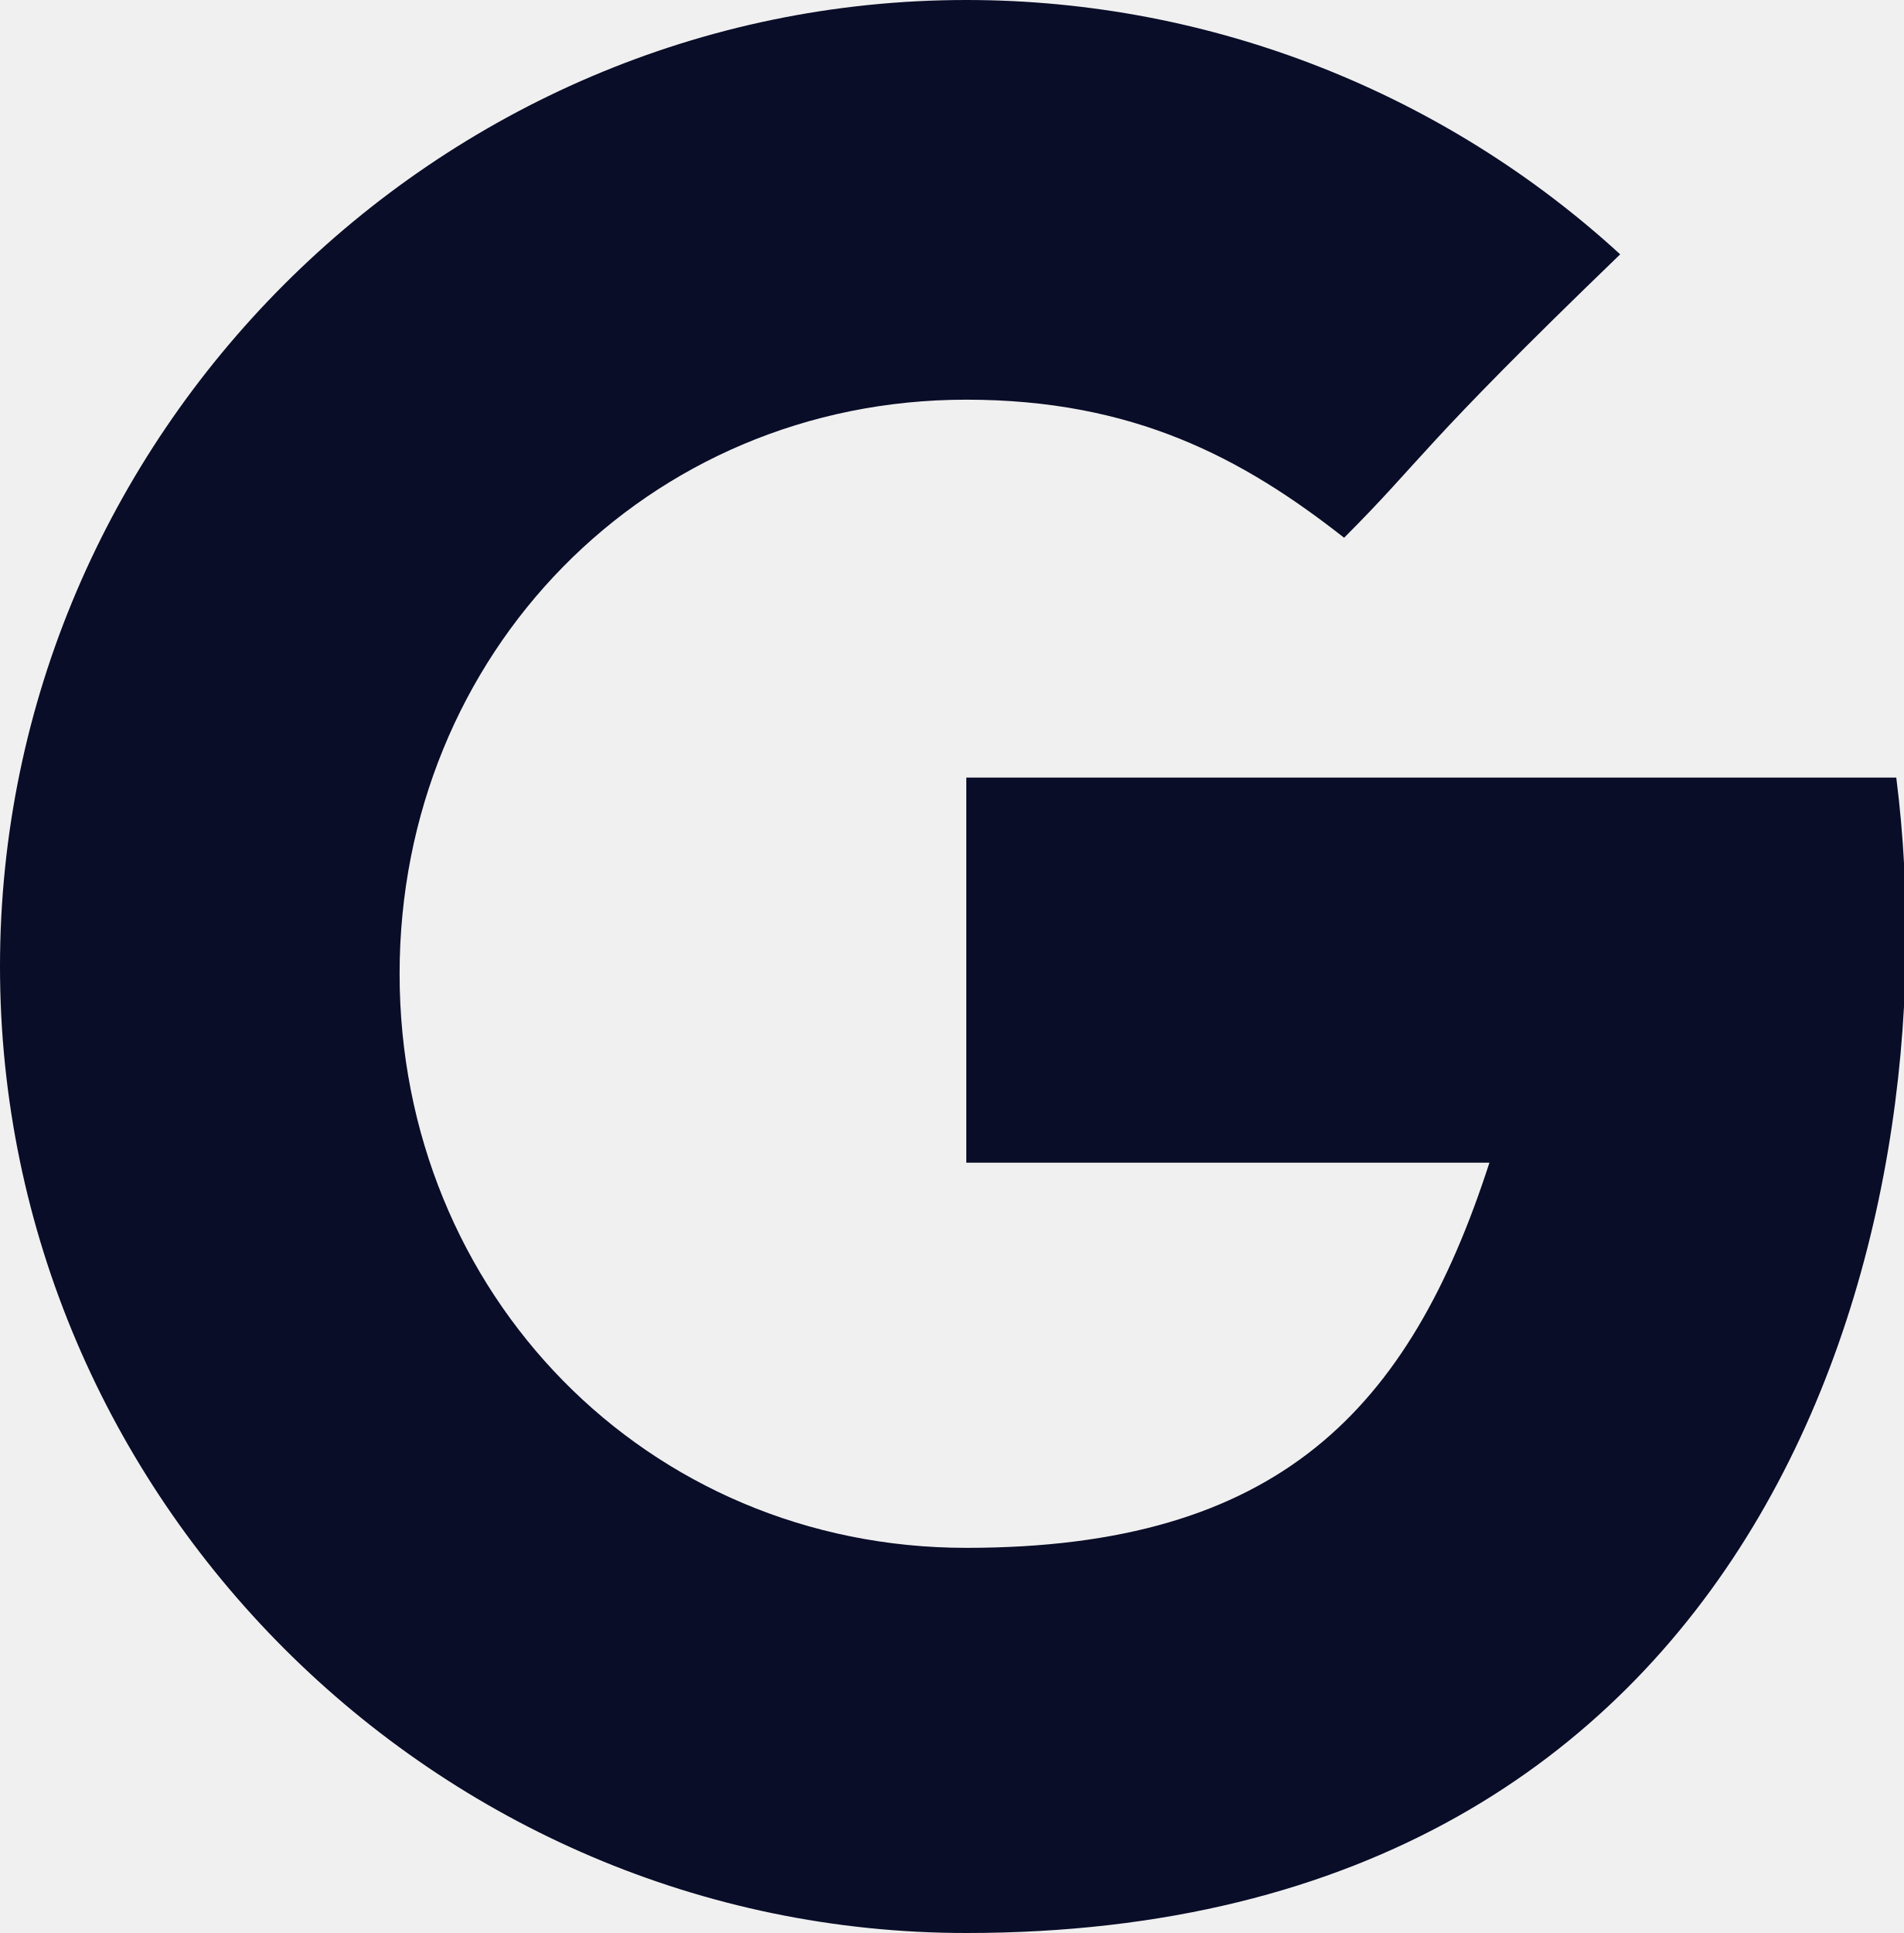
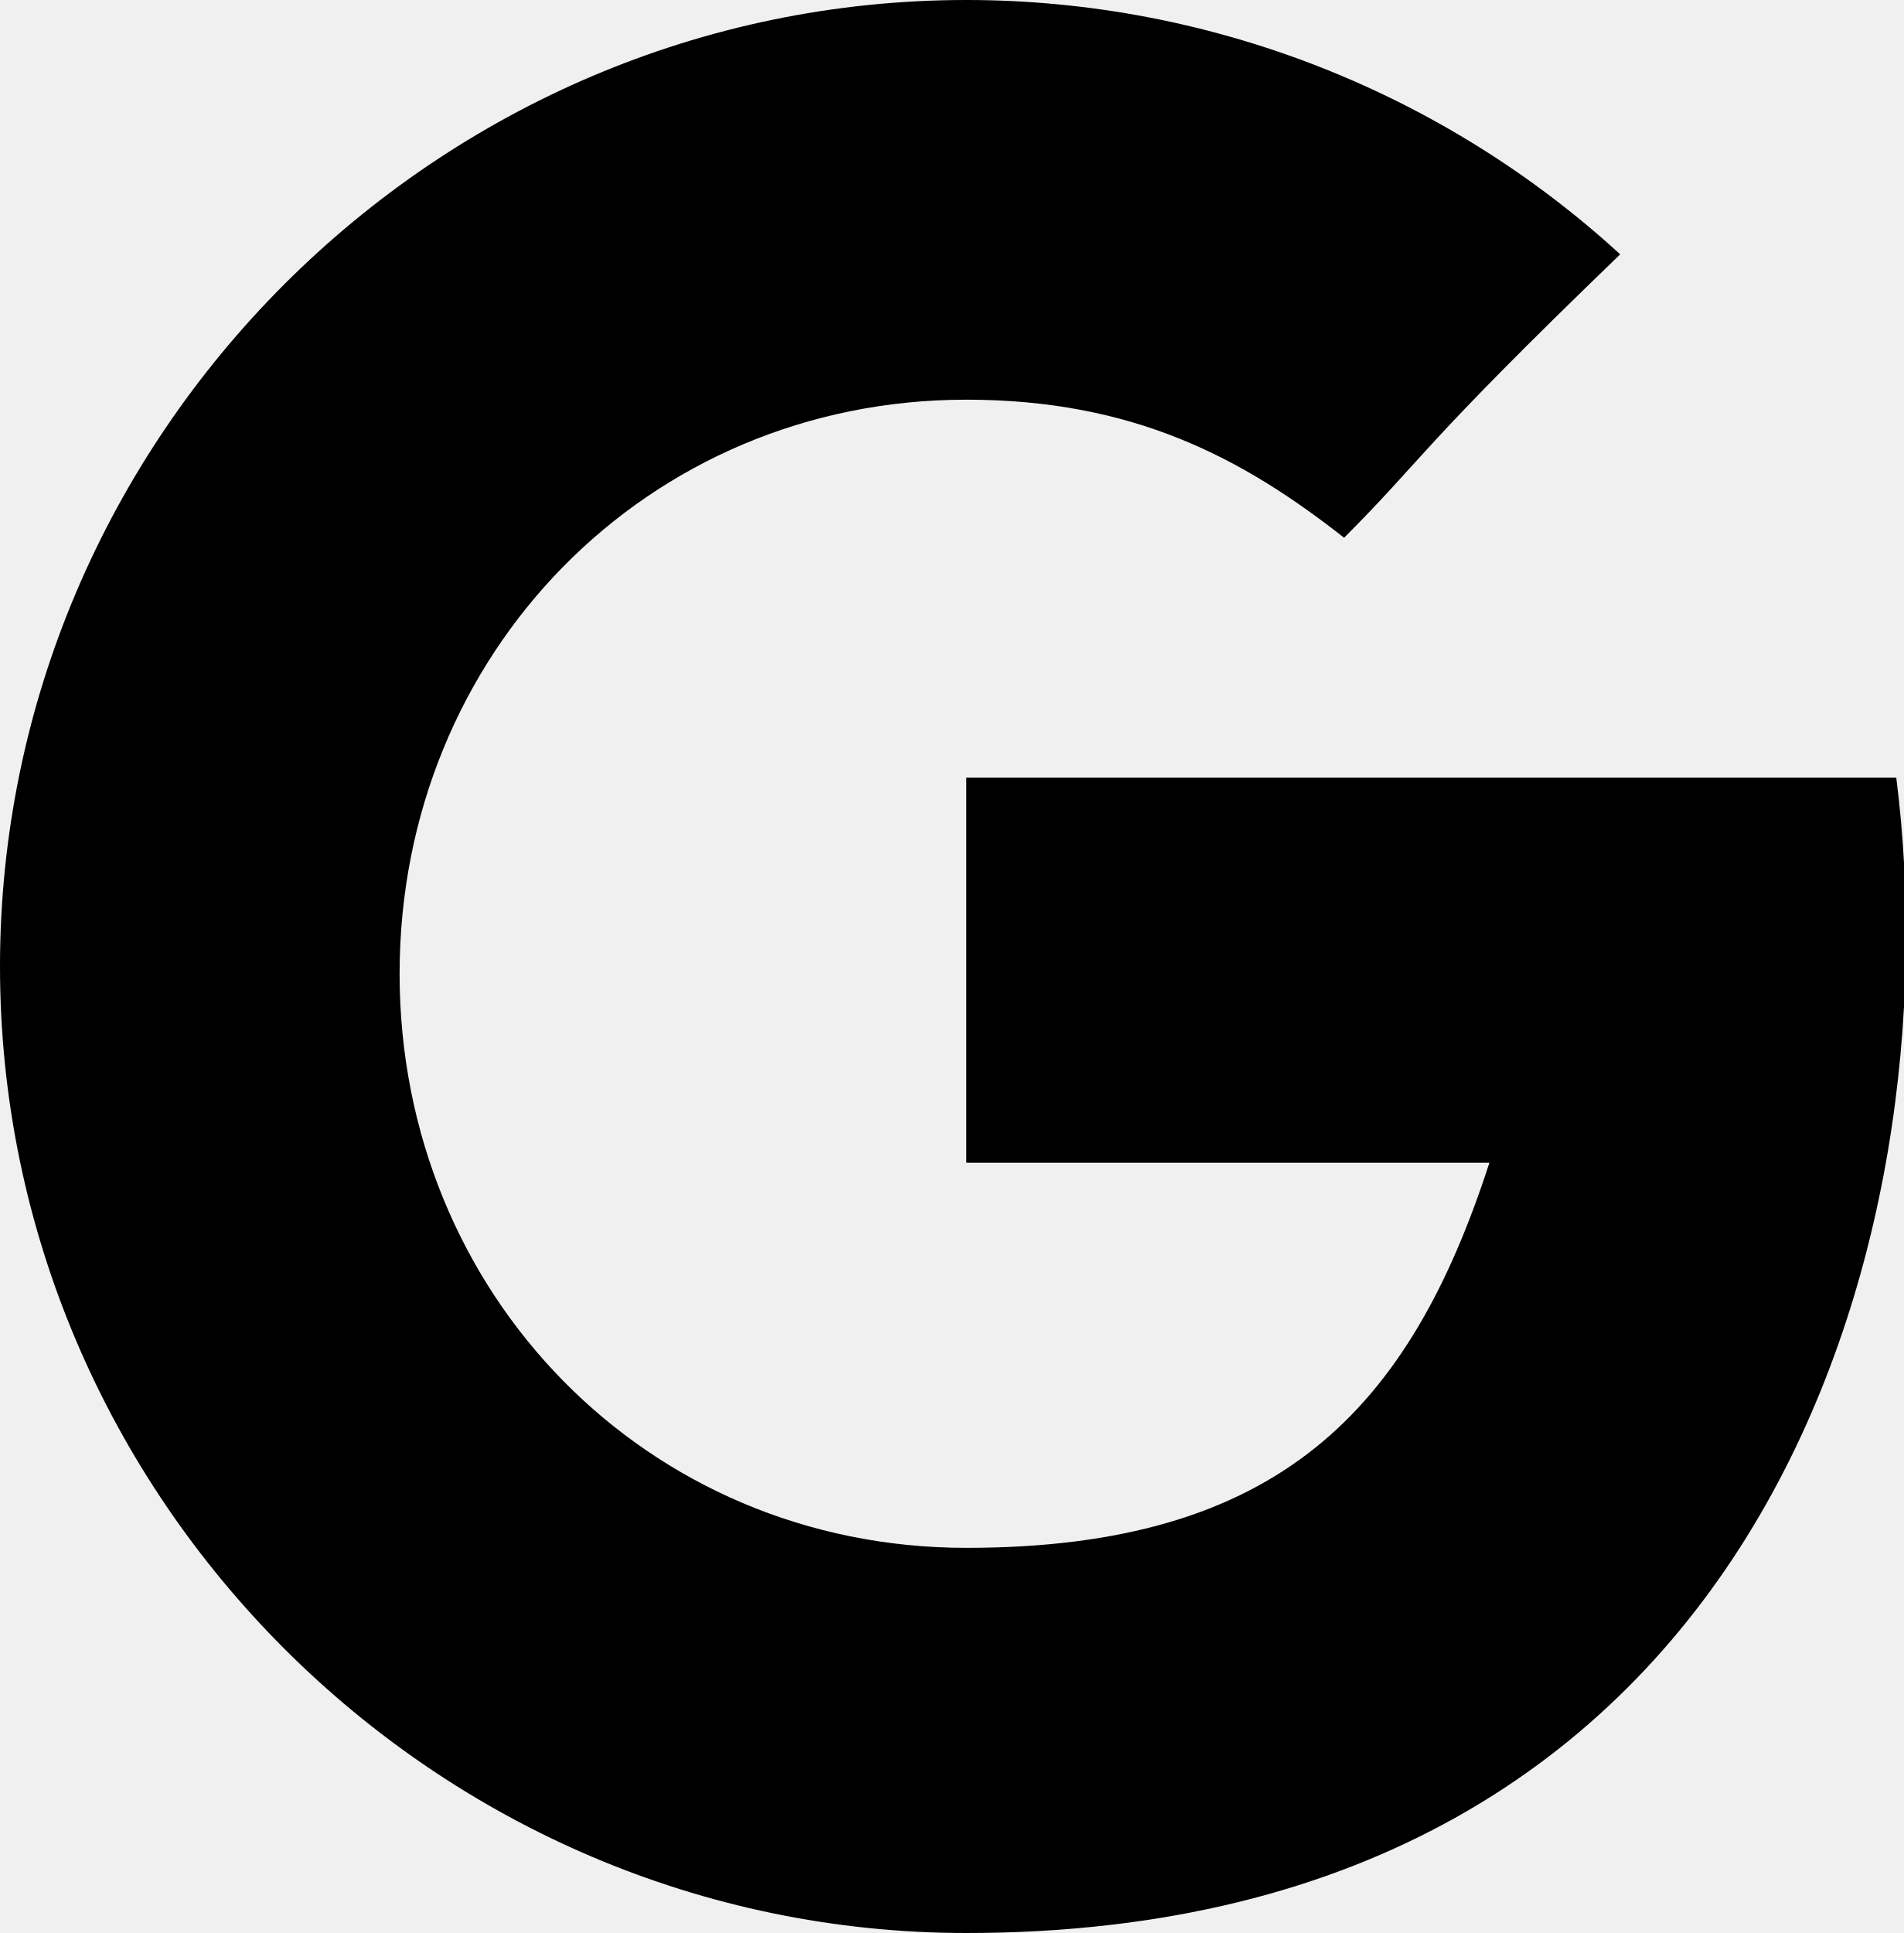
- <svg xmlns="http://www.w3.org/2000/svg" version="1.1" id="Layer_1" x="0px" y="0px" width="26.2px" height="26.6px" viewBox="0 0 26.2 26.6" style="enable-background:new 0 0 26.2 26.6;" xml:space="preserve">
+ <svg xmlns="http://www.w3.org/2000/svg" version="1.1" id="google" x="0px" y="0px" width="26.2px" height="26.6px" viewBox="0 0 26.2 26.6" style="enable-background:new 0 0 26.2 26.6;" xml:space="preserve">
  <style type="text/css">
	.st0{fill:none;stroke:#EA573F;stroke-width:2;stroke-linejoin:round;stroke-miterlimit:10;}
	.st1{fill:none;stroke:#C3984F;stroke-width:2;stroke-linecap:round;stroke-linejoin:round;stroke-miterlimit:10;}
	.st2{fill:none;stroke:#EA573F;stroke-width:2;stroke-linecap:round;stroke-linejoin:round;stroke-miterlimit:10;}
	.st3{fill:#212D3D;}
- 	.st4{fill:#0A0D28;}
	.st5{fill:#666666;}
	.st6{fill:#FFFFFF;}
	.st7{fill:#231F20;}
	.st8{fill:#760D17;}
	.st9{fill-rule:evenodd;clip-rule:evenodd;fill:#FFCA38;}
	.st10{fill:#FFCA38;}
	.st11{fill:#FFFFFC;}
	.st12{fill-rule:evenodd;clip-rule:evenodd;fill:#231F20;}
	.st13{fill:#E45943;}
</style>
  <g>
    <g>
-       <path class="st4" d="M26.1,10.7c-2.6,0-12.8,0-12.8,0v5.3c0,0,5.1,0,7.2,0c-1.1,3.4-2.9,5.3-7.2,5.3c-4.4,0-7.8-3.5-7.8-7.9    c0-4.4,3.4-7.9,7.8-7.9c2.3,0,3.8,0.8,5.2,1.9c1.1-1.1,1-1.2,3.8-3.9C19.9,1.3,16.7,0,13.3,0C6,0,0,6,0,13.3    c0,7.3,6,13.3,13.3,13.3C24.3,26.6,26.9,17,26.1,10.7z" />
+       <path class="socialmedia-st4" d="M26.1,10.7c-2.6,0-12.8,0-12.8,0v5.3c0,0,5.1,0,7.2,0c-1.1,3.4-2.9,5.3-7.2,5.3c-4.4,0-7.8-3.5-7.8-7.9    c0-4.4,3.4-7.9,7.8-7.9c2.3,0,3.8,0.8,5.2,1.9c1.1-1.1,1-1.2,3.8-3.9C19.9,1.3,16.7,0,13.3,0C6,0,0,6,0,13.3    c0,7.3,6,13.3,13.3,13.3C24.3,26.6,26.9,17,26.1,10.7z" />
    </g>
  </g>
</svg>
